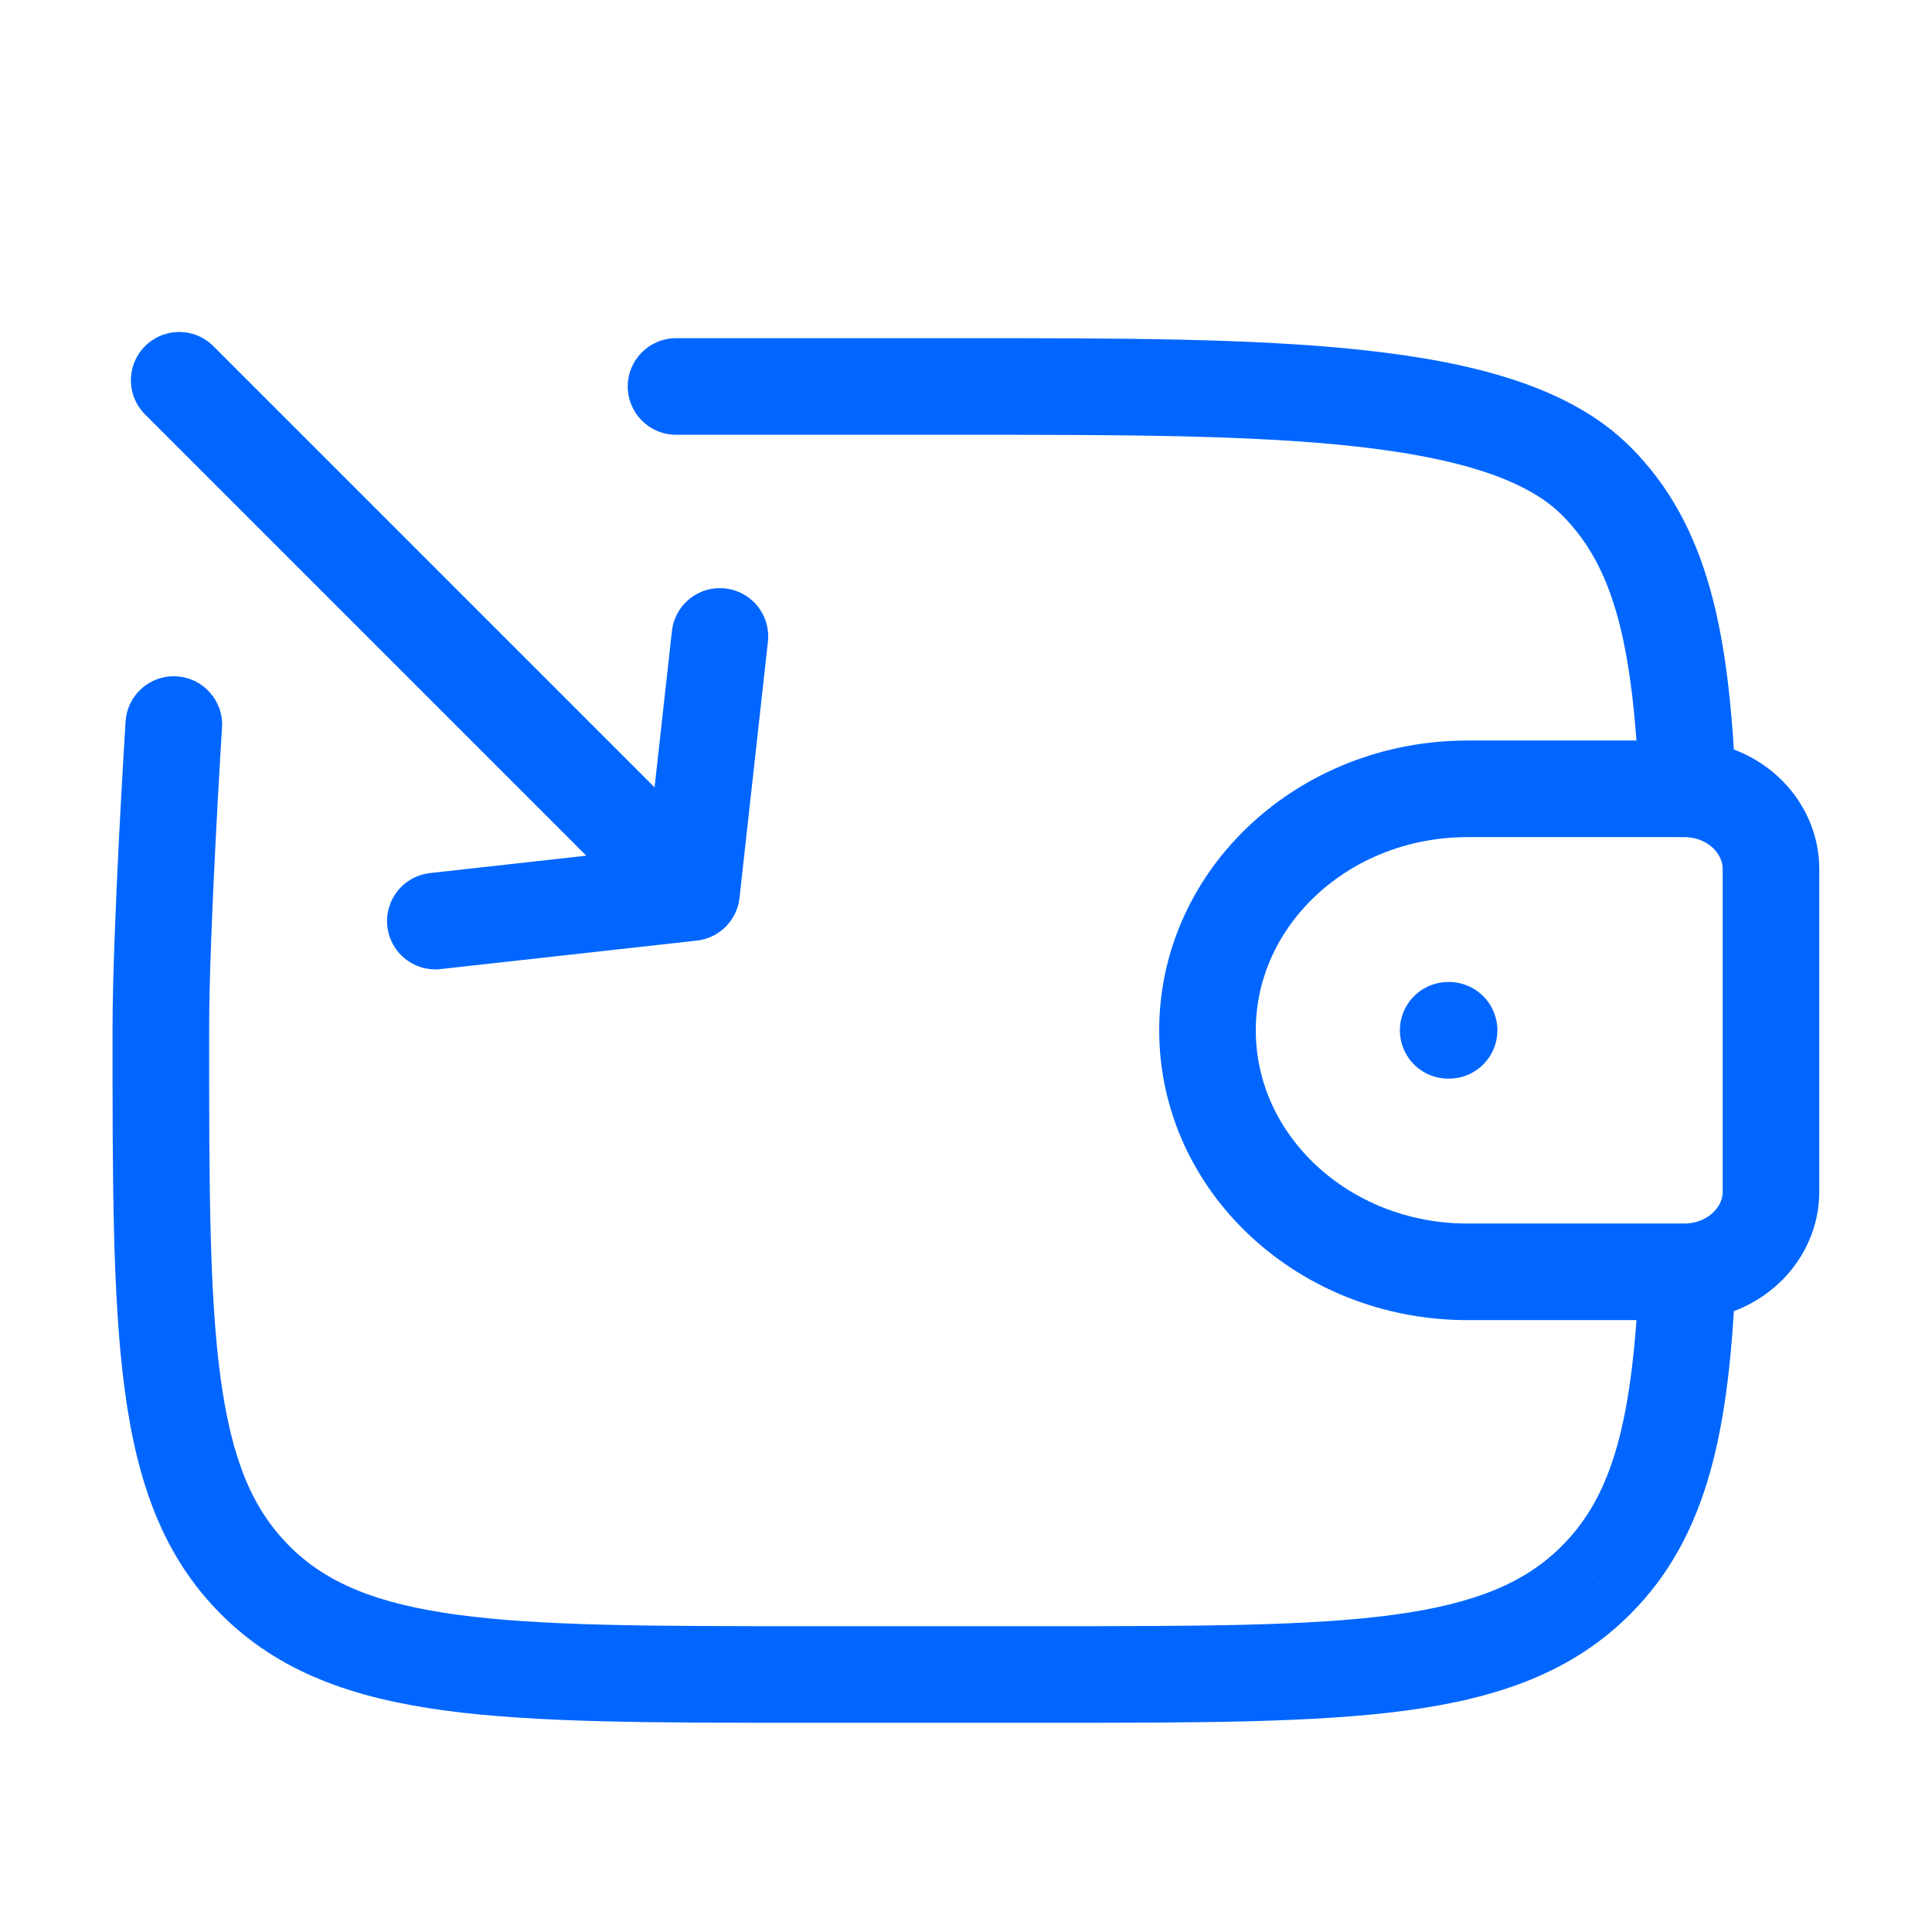
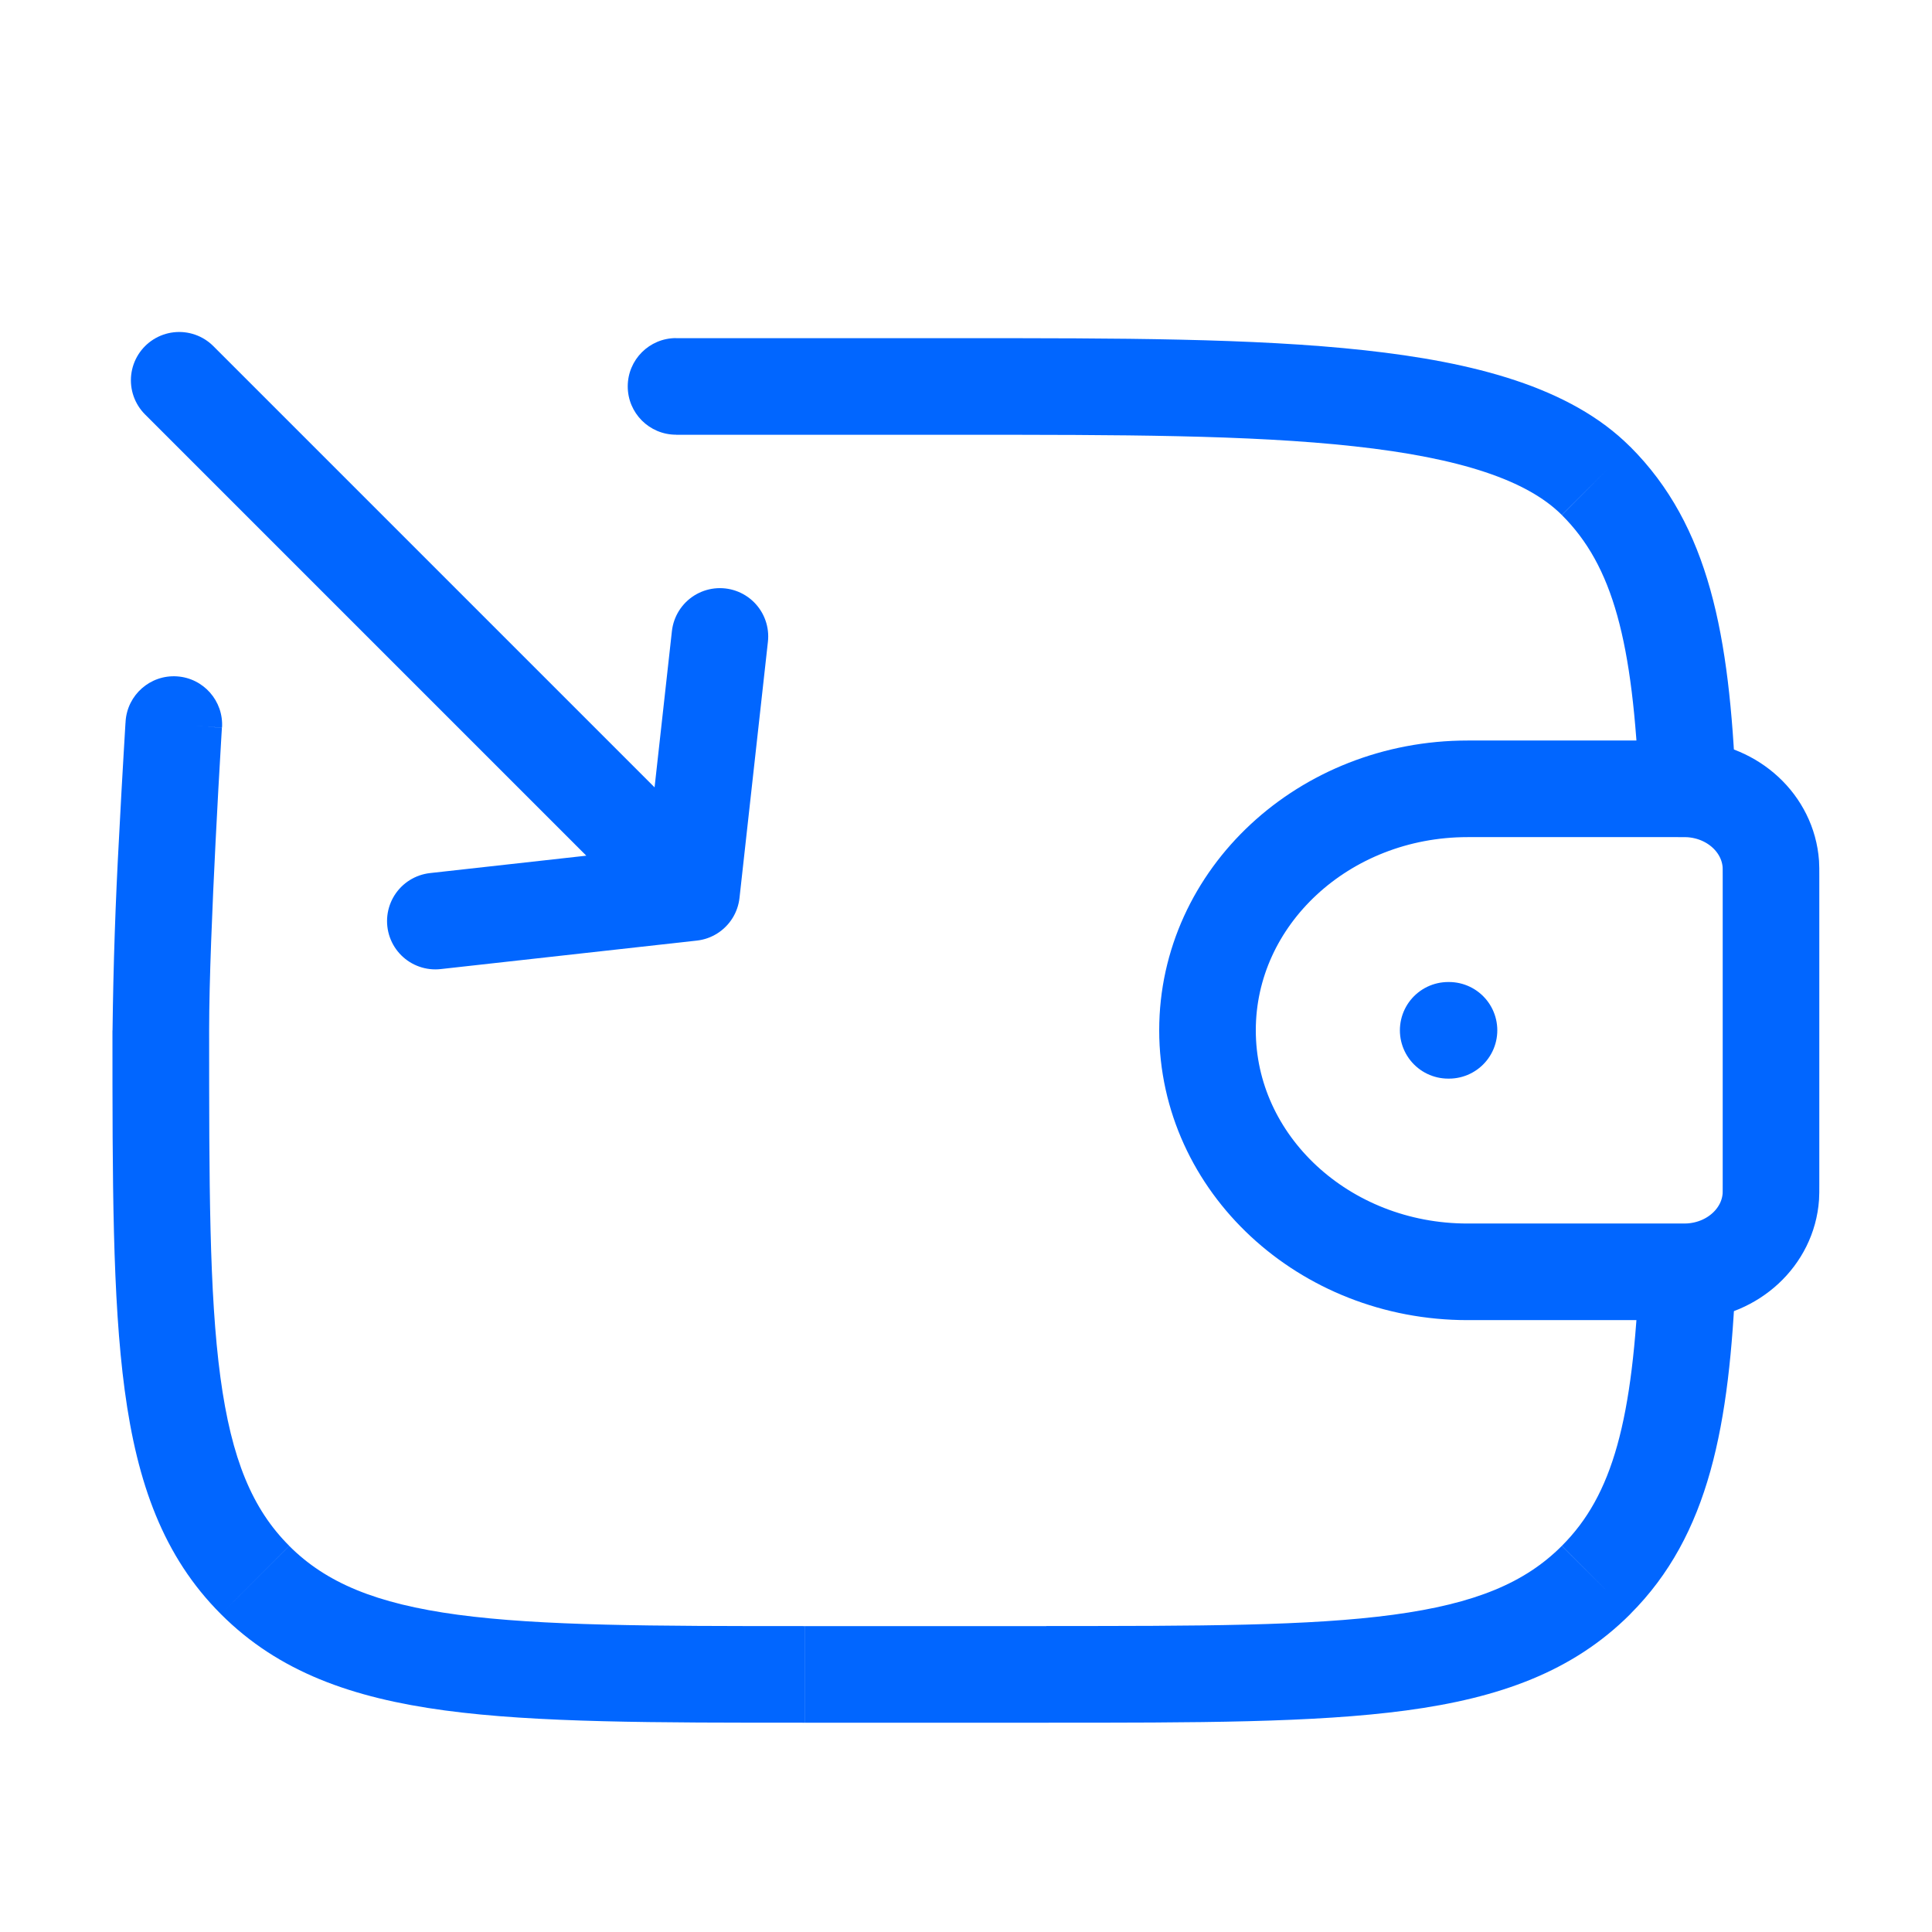
- <svg xmlns="http://www.w3.org/2000/svg" width="24" height="24" viewBox="0 0 24 24" fill="none">
-   <path d="M2.226 4.724L8.59 11.088M8.59 11.088L5.408 11.442M8.59 11.088L8.943 7.906" stroke="#0166FF" stroke-width="1.2" stroke-linecap="round" stroke-linejoin="round" />
-   <path d="M20.833 9.799H18.231C16.446 9.799 15 11.142 15 12.799C15 14.456 16.447 15.799 18.23 15.799H20.833C20.917 15.799 20.958 15.799 20.993 15.797C21.533 15.764 21.963 15.365 21.998 14.864C22 14.832 22 14.793 22 14.716V10.882C22 10.805 22 10.766 21.998 10.734C21.962 10.233 21.533 9.834 20.993 9.801C20.959 9.799 20.917 9.799 20.833 9.799Z" stroke="#0166FF" stroke-width="1.2" />
-   <path d="M19.826 5.973L19.402 6.397L19.402 6.397L19.826 5.973ZM8.398 4.201C8.067 4.201 7.798 4.469 7.798 4.801C7.798 5.132 8.067 5.401 8.398 5.401V4.201ZM3.17 19.629L3.594 19.205L3.594 19.204L3.17 19.629ZM19.826 19.629L19.402 19.204L19.402 19.205L19.826 19.629ZM2.758 9.039C2.779 8.708 2.527 8.423 2.197 8.402C1.866 8.381 1.581 8.632 1.56 8.963L2.758 9.039ZM21.562 9.776C21.484 7.897 21.236 6.533 20.25 5.548L19.402 6.397C20.034 7.029 20.286 7.961 20.364 9.826L21.562 9.776ZM20.25 5.549C19.507 4.804 18.303 4.499 16.952 4.351C15.573 4.2 13.872 4.201 11.998 4.201V5.401C13.895 5.401 15.522 5.402 16.822 5.544C18.149 5.689 18.974 5.969 19.402 6.397L20.25 5.549ZM1.398 12.801C1.398 14.669 1.397 16.131 1.55 17.27C1.705 18.426 2.03 19.338 2.746 20.053L3.594 19.204C3.138 18.749 2.877 18.133 2.739 17.11C2.599 16.07 2.598 14.703 2.598 12.801H1.398ZM2.746 20.053C3.461 20.769 4.373 21.093 5.529 21.249C6.668 21.402 8.13 21.401 9.998 21.401V20.201C8.096 20.201 6.729 20.2 5.689 20.06C4.666 19.922 4.05 19.66 3.594 19.205L2.746 20.053ZM9.998 21.401H12.998V20.201H9.998V21.401ZM12.998 21.401C14.867 21.401 16.328 21.402 17.467 21.249C18.623 21.093 19.535 20.769 20.25 20.053L19.402 19.205C18.946 19.66 18.33 19.922 17.307 20.06C16.267 20.2 14.9 20.201 12.998 20.201V21.401ZM20.25 20.053C21.236 19.069 21.485 17.705 21.562 15.825L20.364 15.776C20.287 17.64 20.034 18.573 19.402 19.204L20.25 20.053ZM11.998 4.201H8.398V5.401H11.998V4.201ZM2.159 9.001C1.56 8.963 1.56 8.963 1.56 8.963C1.56 8.963 1.56 8.963 1.56 8.963C1.56 8.963 1.56 8.963 1.56 8.963C1.56 8.964 1.56 8.964 1.56 8.965C1.56 8.966 1.56 8.968 1.56 8.97C1.559 8.975 1.559 8.983 1.558 8.992C1.557 9.011 1.555 9.039 1.553 9.076C1.549 9.148 1.542 9.252 1.535 9.382C1.52 9.64 1.499 9.999 1.479 10.396C1.439 11.188 1.398 12.152 1.398 12.801H2.598C2.598 12.186 2.637 11.25 2.678 10.457C2.698 10.063 2.718 9.708 2.733 9.452C2.74 9.324 2.746 9.22 2.751 9.149C2.753 9.113 2.755 9.086 2.756 9.067C2.756 9.058 2.757 9.05 2.757 9.046C2.757 9.043 2.757 9.042 2.758 9.04C2.758 9.04 2.758 9.039 2.758 9.039C2.758 9.039 2.758 9.039 2.758 9.039C2.758 9.039 2.758 9.039 2.758 9.039C2.758 9.039 2.758 9.039 2.159 9.001Z" fill="#0166FF" />
-   <path d="M17.99 12.799H18.001" stroke="#0166FF" stroke-width="1.2" stroke-linecap="round" stroke-linejoin="round" />
+ <svg xmlns="http://www.w3.org/2000/svg" width="24" height="24" fill="none">
+   <path stroke="#0166FF" stroke-linecap="round" stroke-linejoin="round" stroke-width="1.2" d="m2.226 4.724 6.364 6.364m0 0-3.182.354m3.182-.354.353-3.182" />
+   <path stroke="#0166FF" stroke-width="1.2" d="M20.833 9.799h-2.602c-1.785 0-3.231 1.343-3.231 3s1.447 3 3.23 3h2.603c.084 0 .125 0 .16-.002.54-.033.97-.432 1.005-.933.002-.032.002-.071.002-.148v-3.834c0-.077 0-.116-.002-.148-.036-.501-.465-.9-1.005-.933-.034-.002-.076-.002-.16-.002Z" />
+   <path fill="#0166FF" d="m19.826 5.973-.424.424zM8.398 4.2a.6.6 0 0 0 0 1.2zM3.17 19.629l.424-.424zm16.656 0-.424-.425zM2.758 9.039a.6.6 0 0 0-1.198-.076zm18.805.737c-.079-1.88-.327-3.243-1.313-4.228l-.848.85c.632.63.884 1.563.962 3.428zM20.25 5.549c-.744-.745-1.948-1.05-3.299-1.198-1.379-.151-3.08-.15-4.954-.15v1.2c1.897 0 3.524 0 4.824.143 1.328.145 2.152.425 2.58.853zM1.397 12.8c0 1.868-.001 3.33.152 4.469.155 1.156.48 2.068 1.196 2.783l.848-.849c-.456-.455-.717-1.072-.855-2.094-.14-1.04-.14-2.407-.14-4.31zm1.348 7.252c.715.716 1.627 1.04 2.783 1.196 1.139.153 2.6.152 4.469.152v-1.2c-1.902 0-3.269-.002-4.309-.141-1.023-.138-1.64-.4-2.095-.855zM9.998 21.4h3v-1.2h-3zm3 0c1.869 0 3.33.001 4.469-.152 1.156-.155 2.068-.48 2.784-1.196l-.85-.848c-.455.456-1.071.717-2.094.855-1.04.14-2.406.14-4.309.14zm7.252-1.348c.986-.984 1.235-2.348 1.313-4.228l-1.2-.049c-.076 1.864-.329 2.797-.961 3.428zM11.998 4.201h-3.6v1.2h3.6zM2.158 9l-.598-.038v.007l-.002.022-.023.39c-.015.258-.036.617-.056 1.015a55 55 0 0 0-.081 2.404h1.2c0-.615.04-1.551.08-2.344A132 132 0 0 1 2.75 9.15l.005-.082.001-.021v-.007z" />
+   <path stroke="#0166FF" stroke-linecap="round" stroke-linejoin="round" stroke-width="1.2" d="M17.99 12.799H18" />
</svg>
